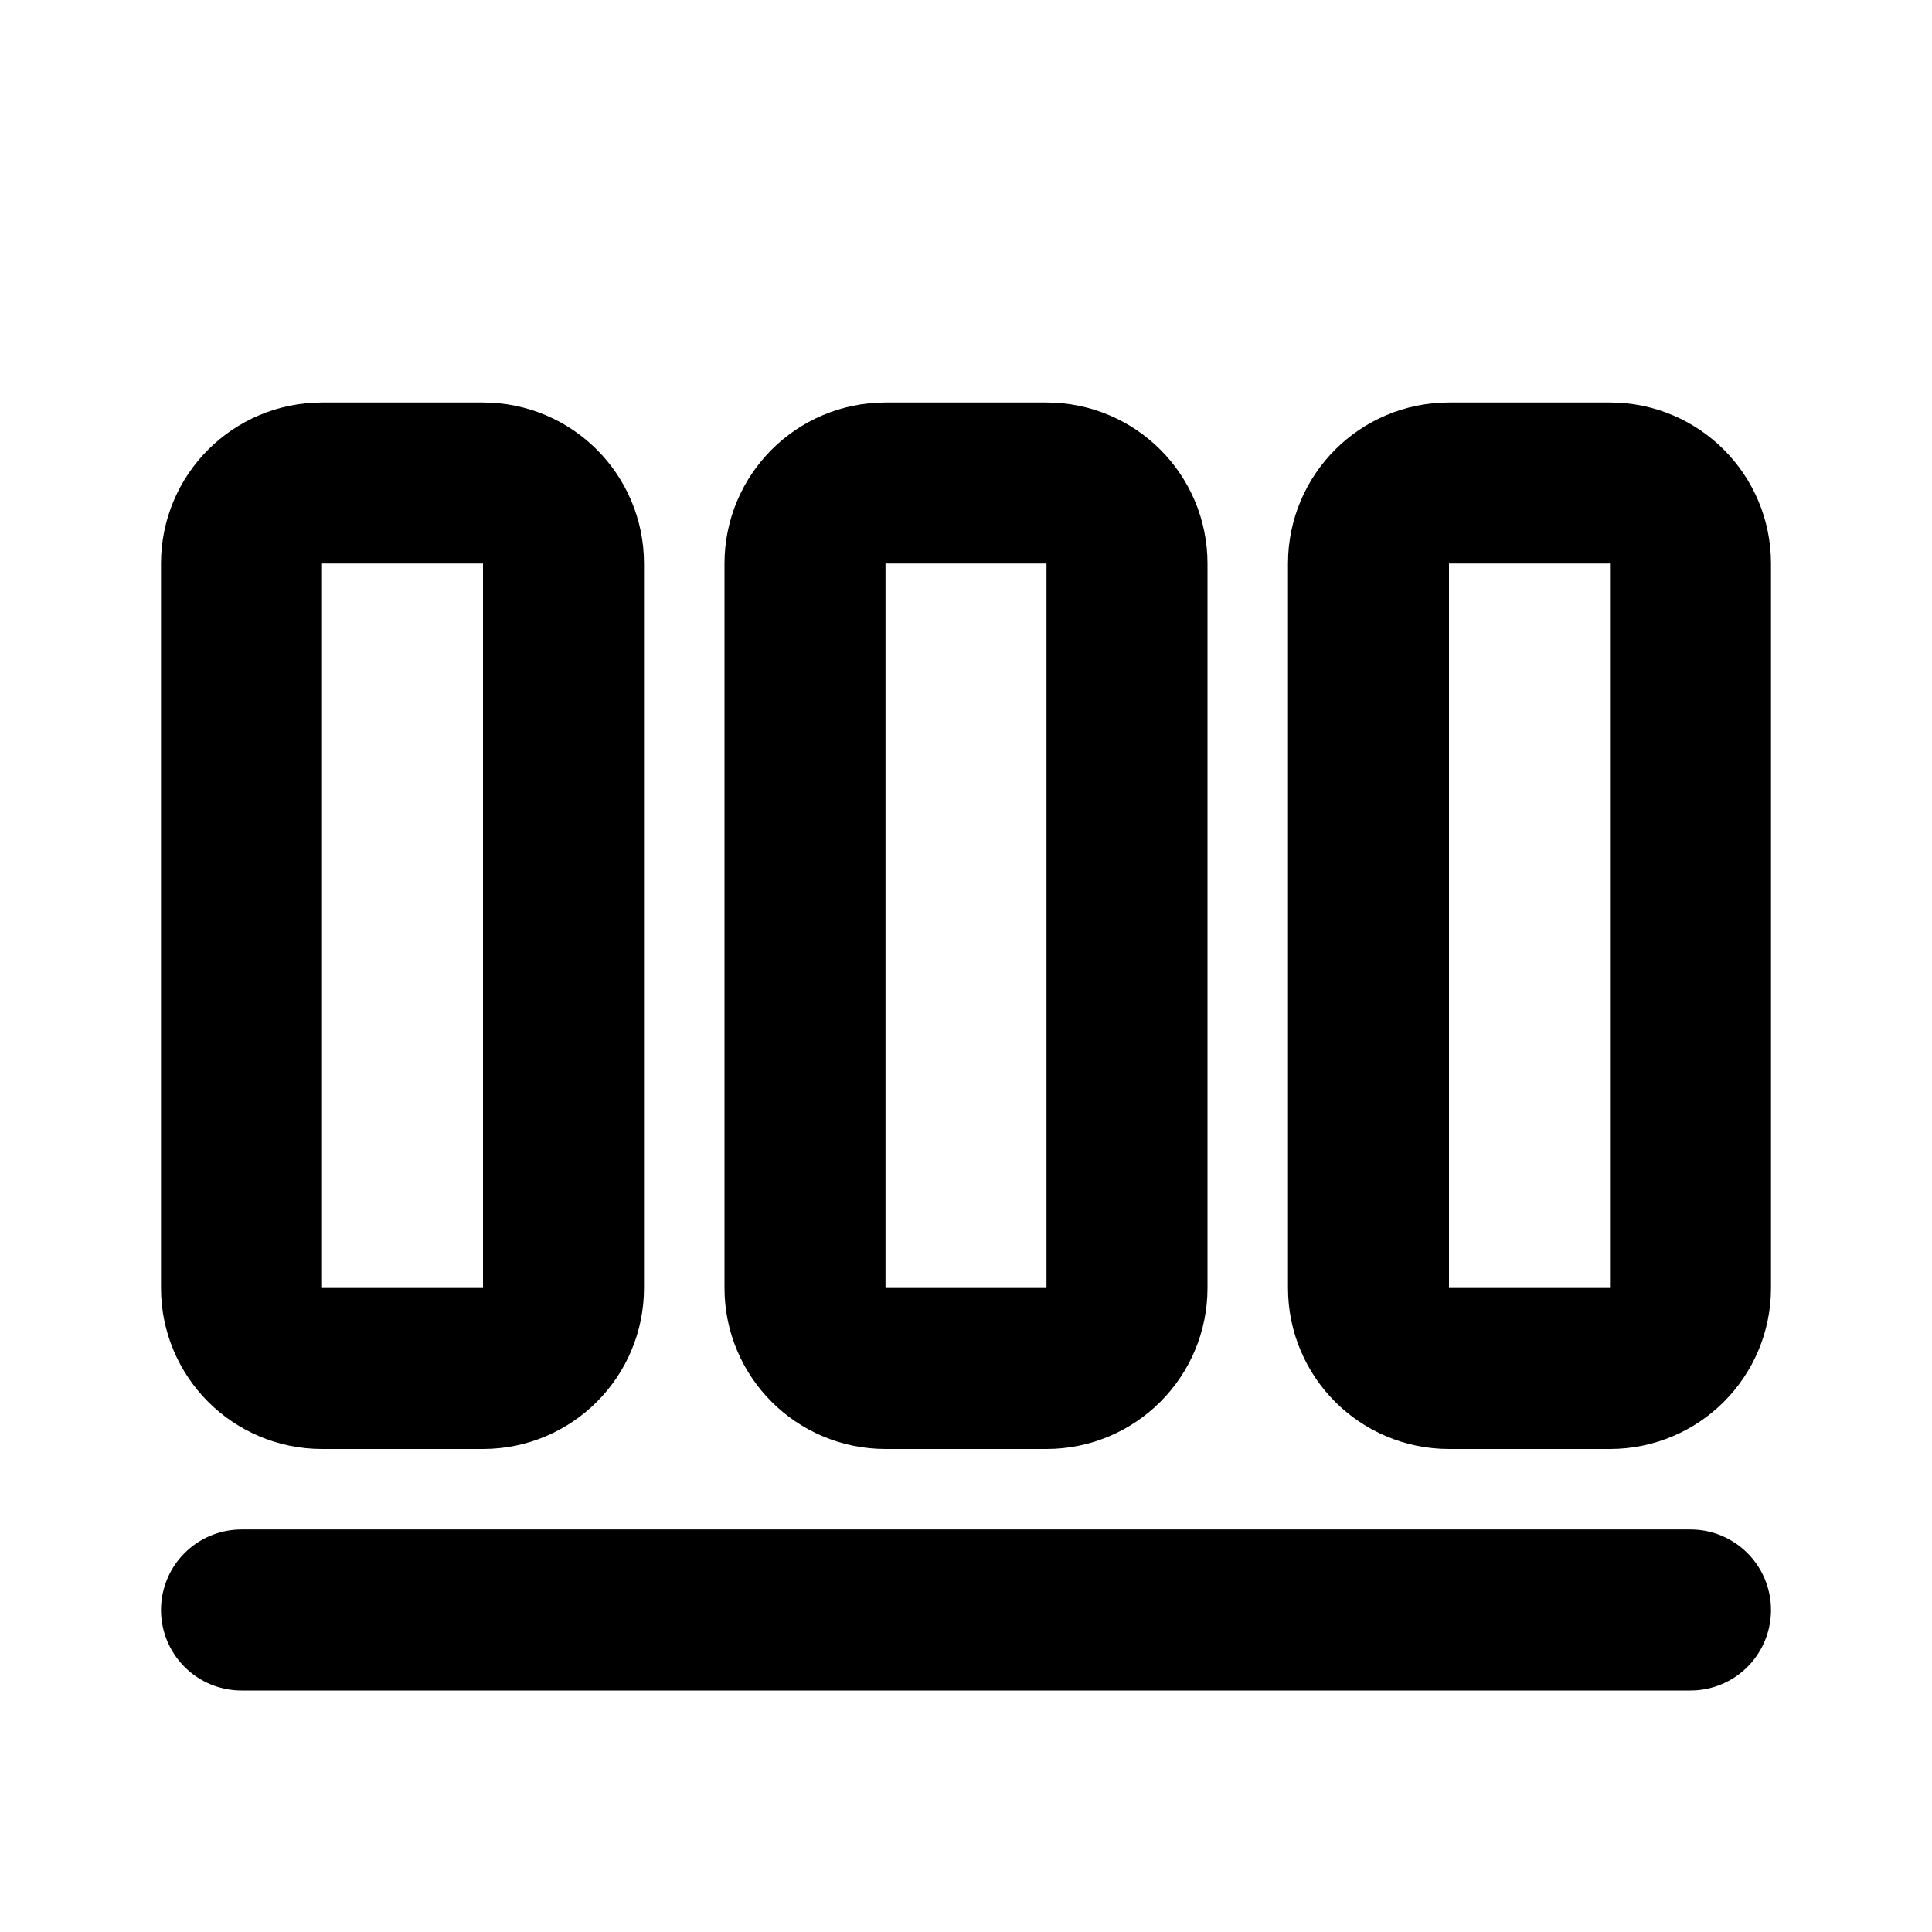
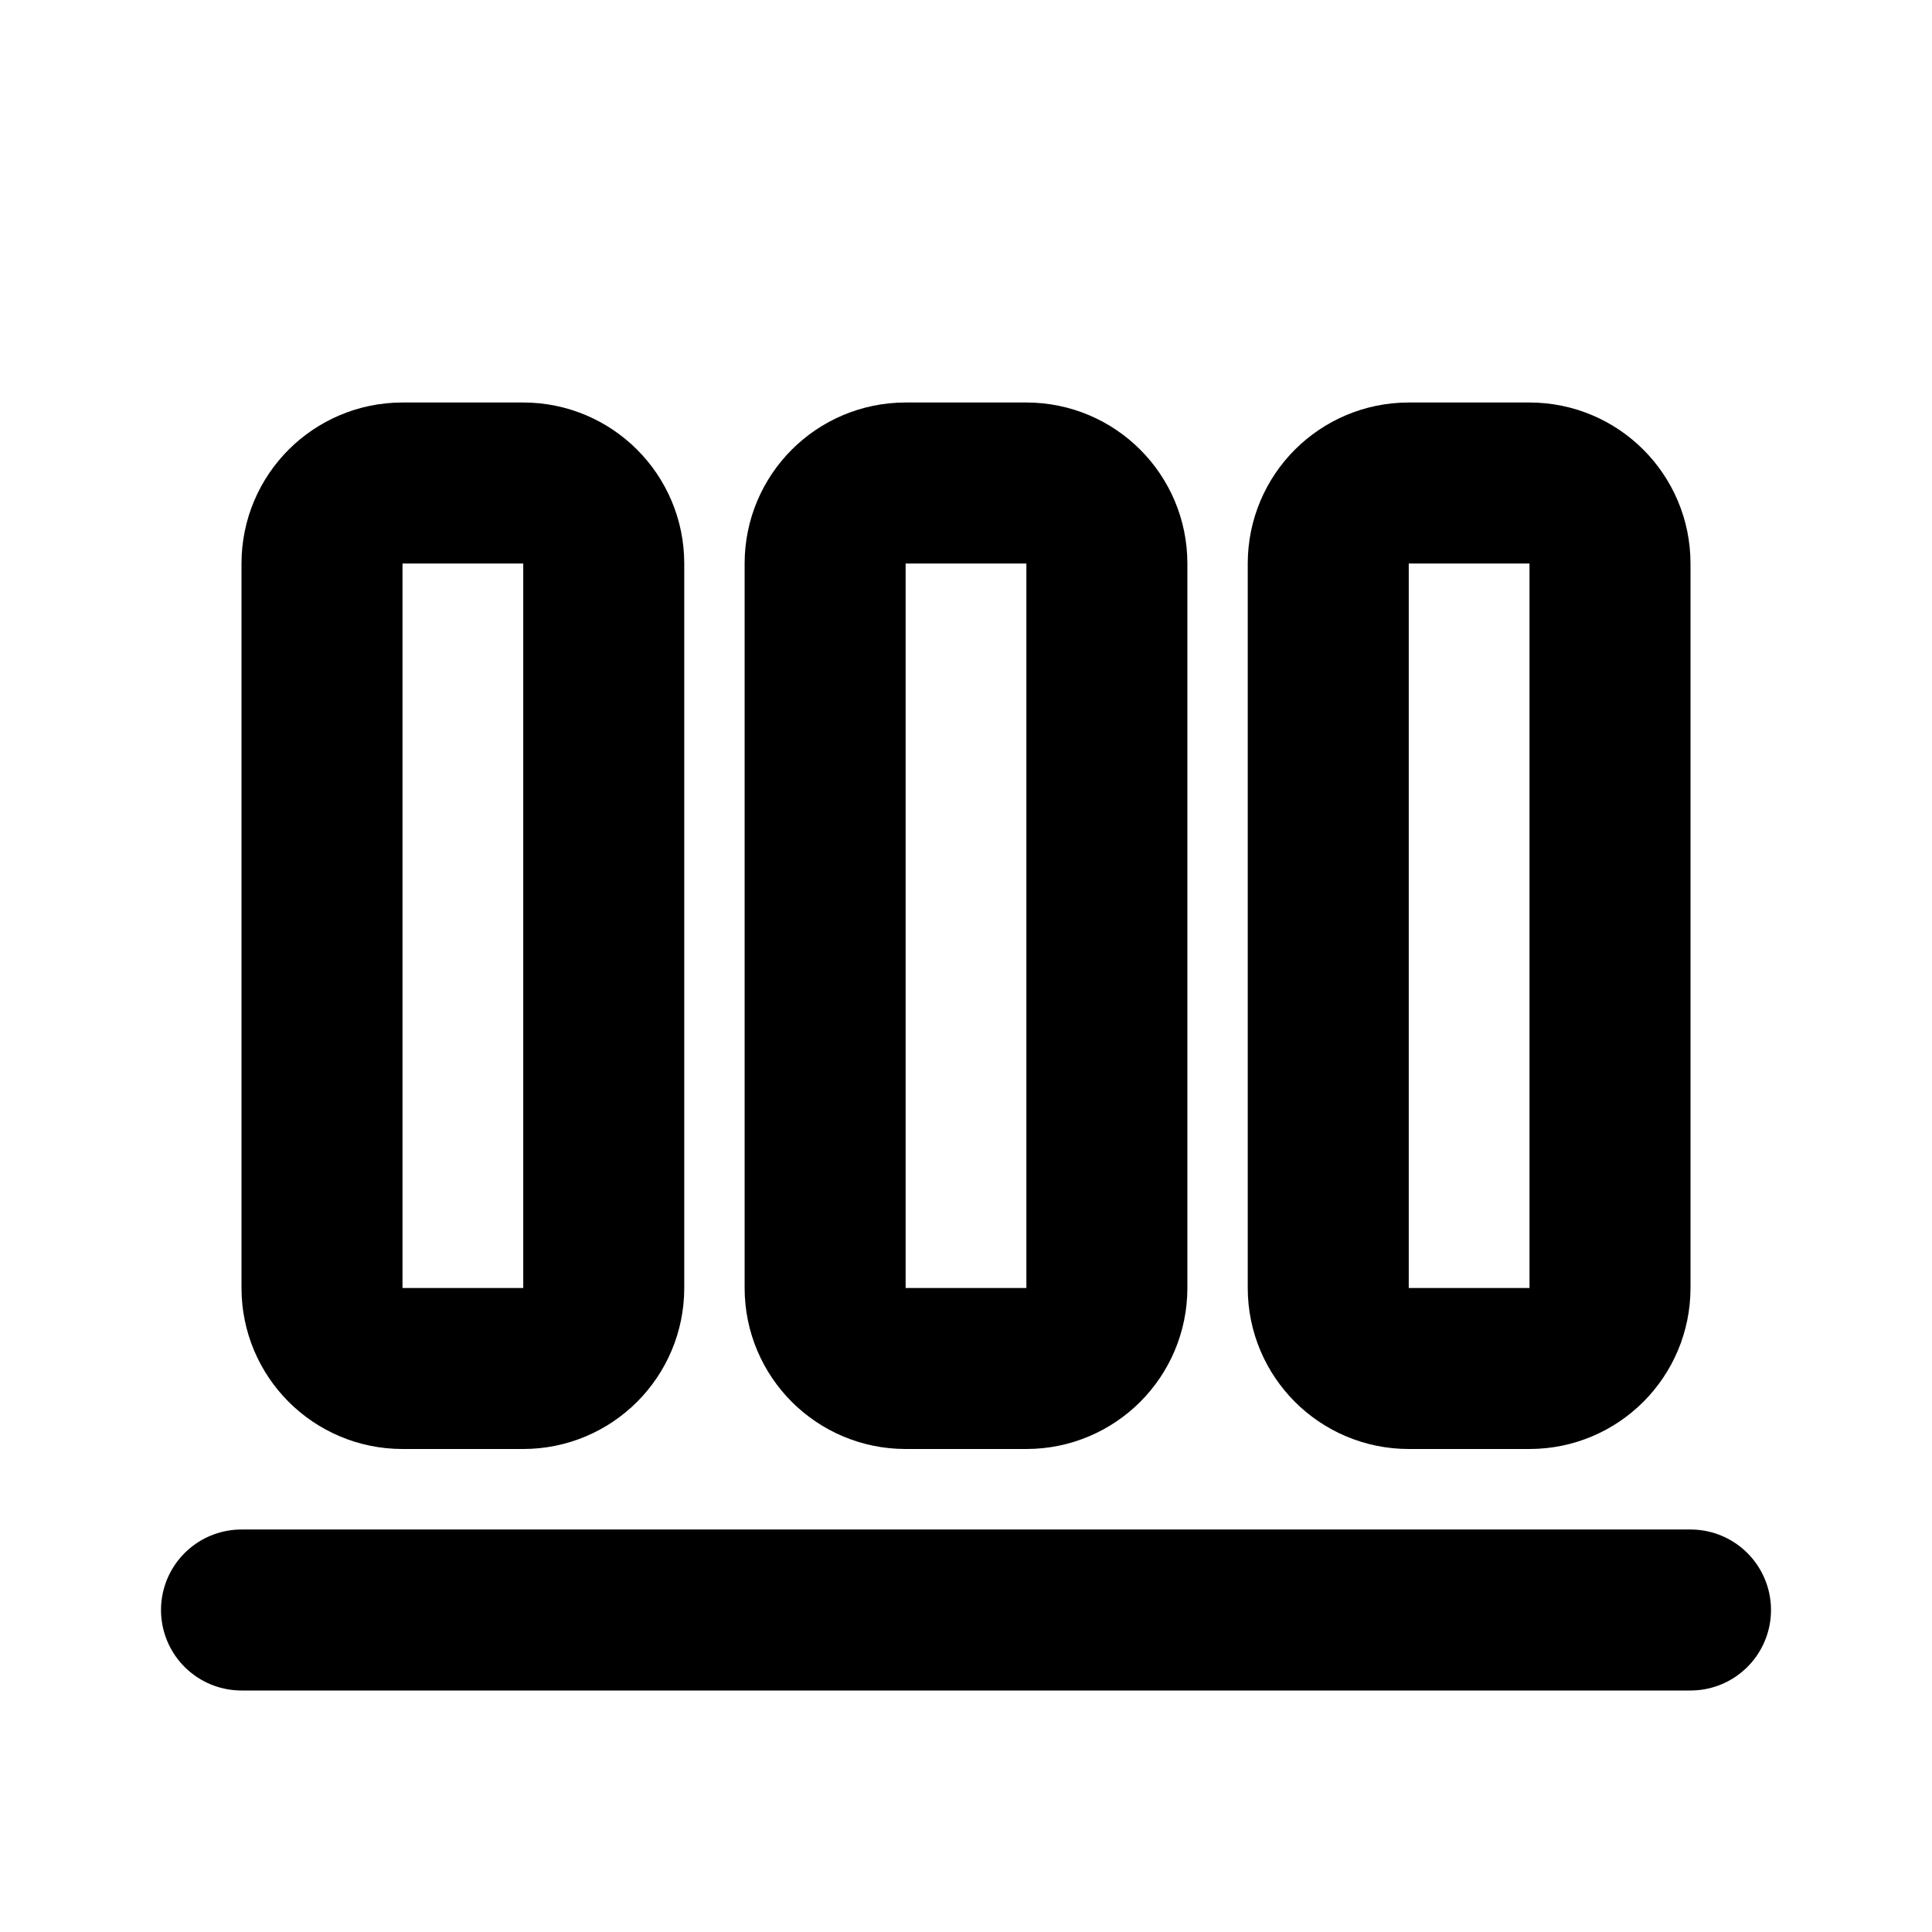
<svg xmlns="http://www.w3.org/2000/svg" viewBox="0 0 24 24" width="24" height="24">
  <g fill="none" stroke="currentColor" stroke-width="2" stroke-linecap="round" stroke-linejoin="round">
    <line x1="3" y1="20" x2="21" y2="20" />
-     <rect x="3" y="6" width="4" height="11" rx="1" />
-     <rect x="10" y="6" width="4" height="11" rx="1" />
-     <rect x="17" y="6" width="4" height="11" rx="1" />
+     <rect x="4" y="6" width="3.5" height="11" rx="1" />
+     <rect x="10.25" y="6" width="3.5" height="11" rx="1" />
+     <rect x="16.5" y="6" width="3.5" height="11" rx="1" />
  </g>
</svg>
